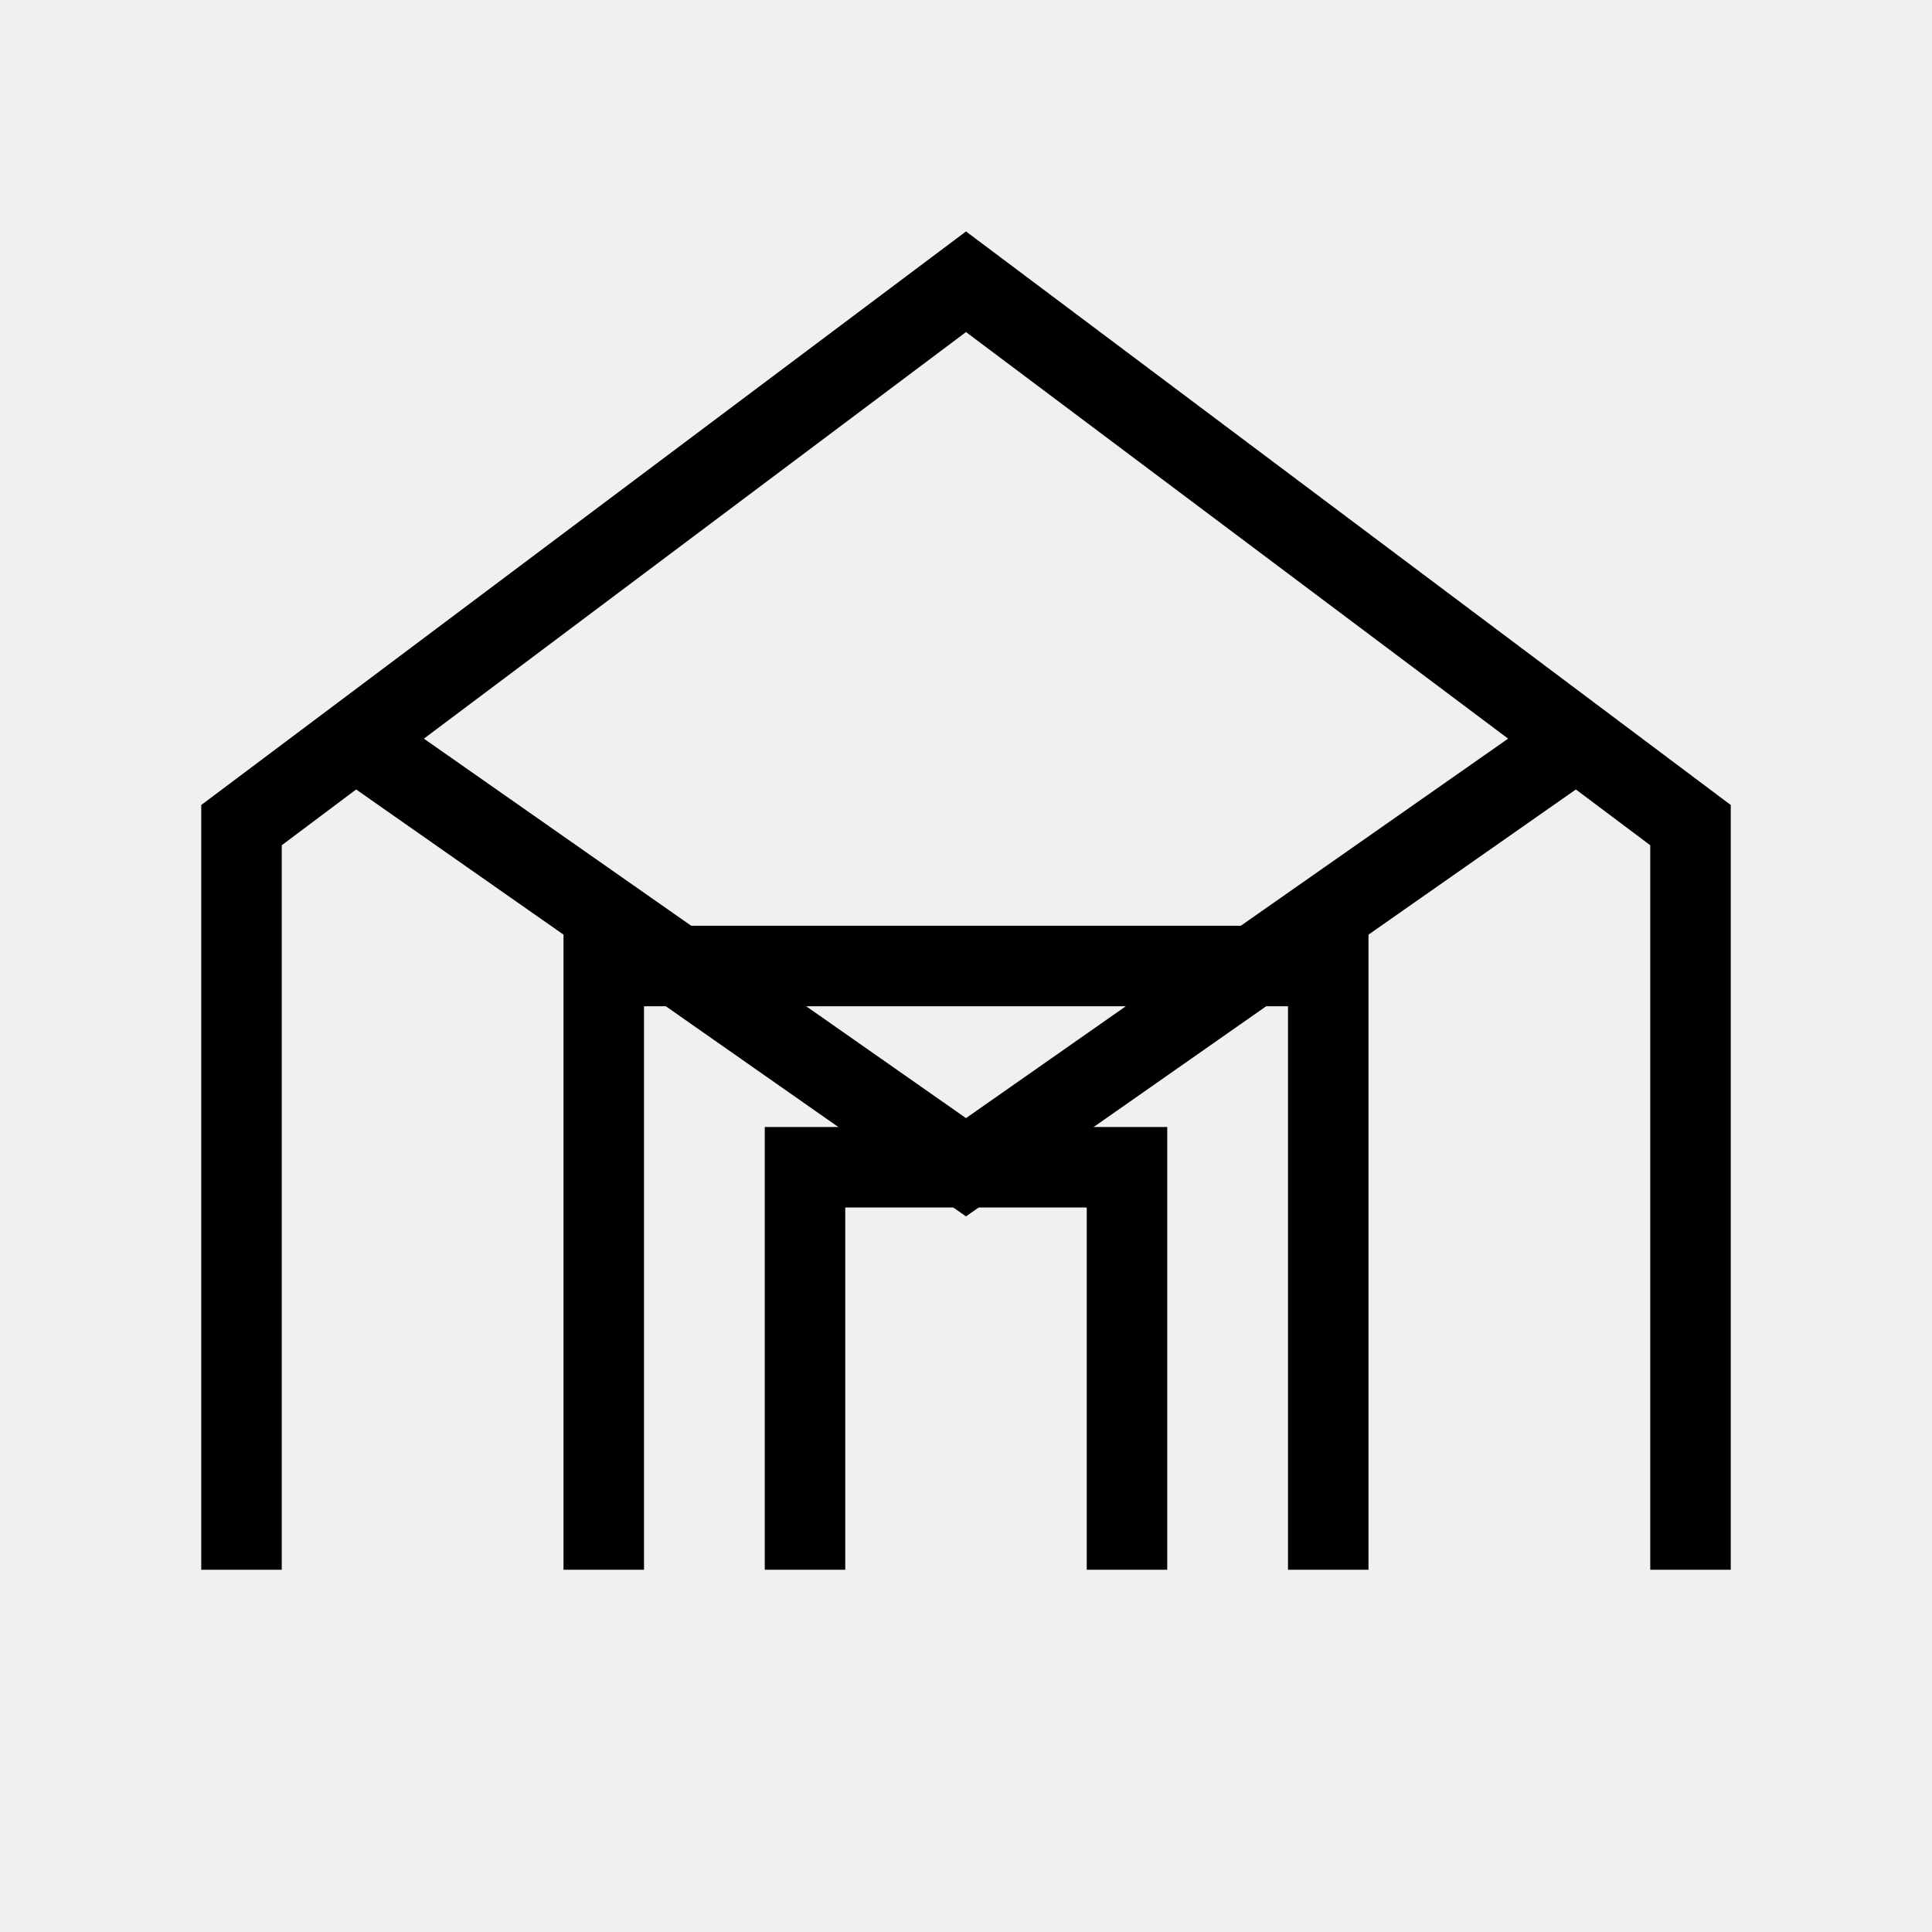
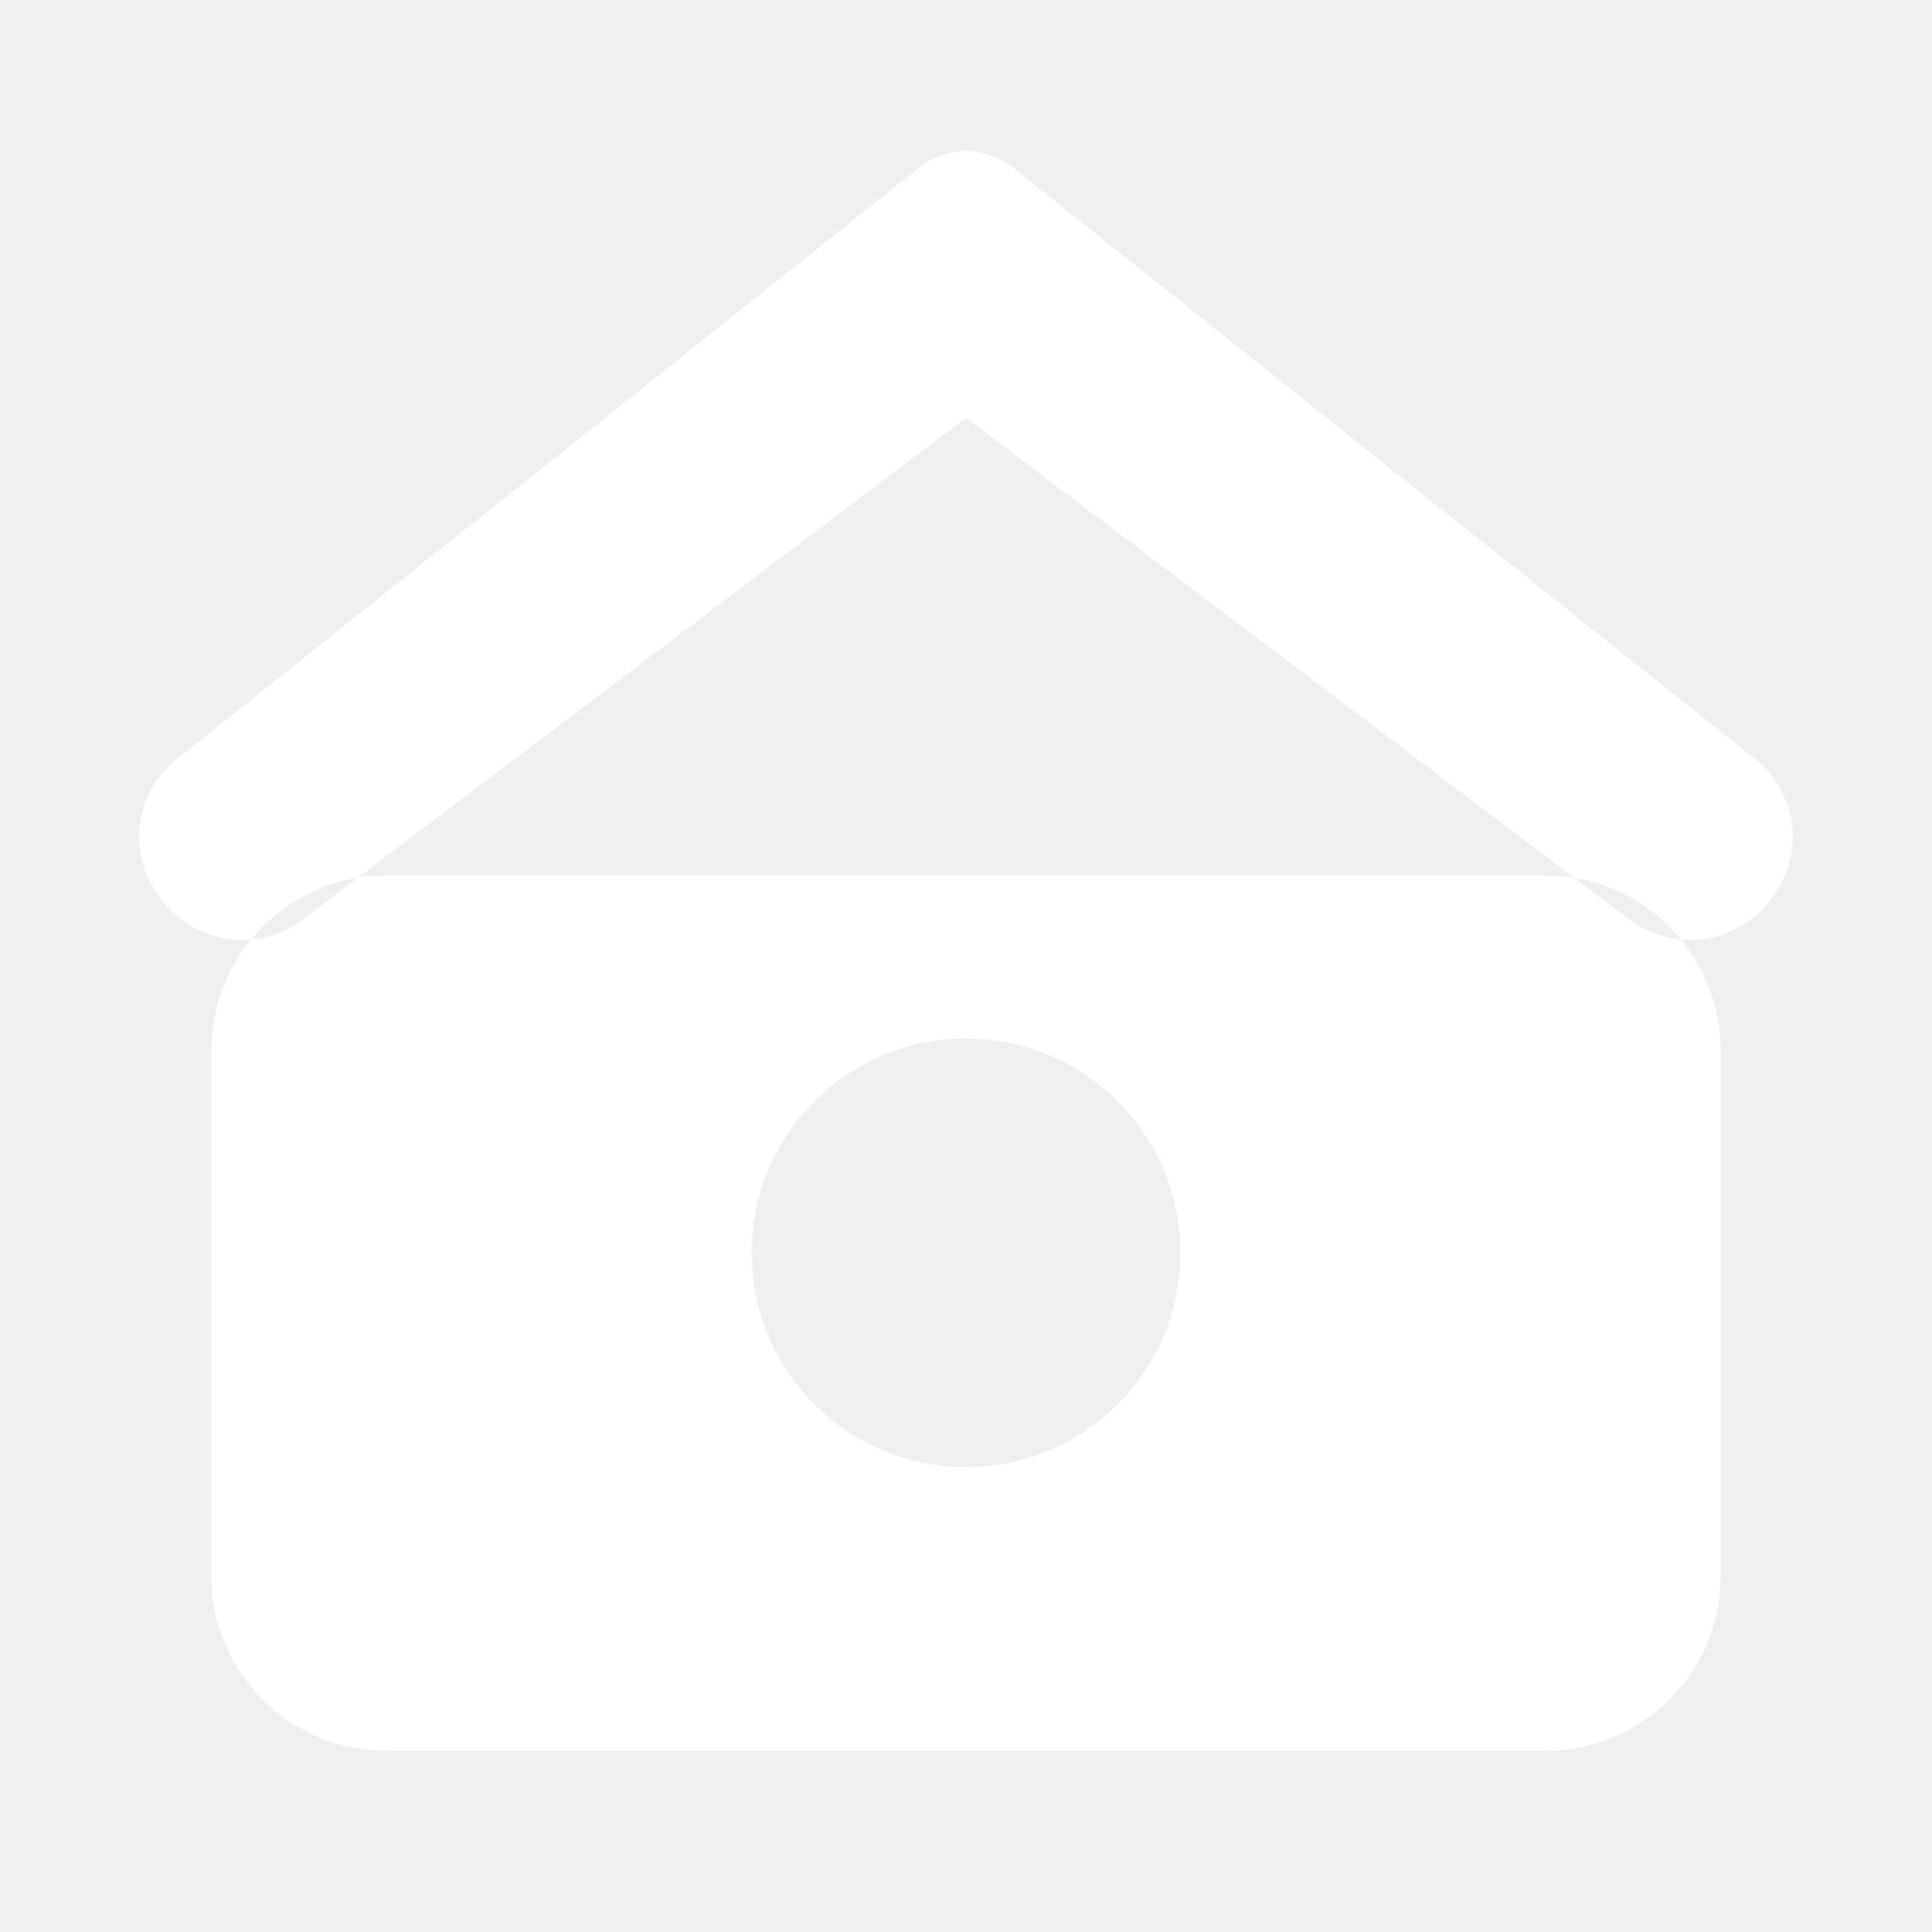
- <svg xmlns="http://www.w3.org/2000/svg" viewBox="0 0 48 48" fill="none">
-   <path d="M6 39V20.5L24 7l18 13.5V39" stroke="currentColor" stroke-width="2" />
-   <path d="M15 39V24h18v15M20 39V29h8v10" stroke="currentColor" stroke-width="2" />
-   <path d="M9 18.5 24 29l15-10.5" stroke="currentColor" stroke-width="2" />
+ <svg xmlns="http://www.w3.org/2000/svg" viewBox="0 0 32 32" fill="#ffffff" aria-hidden="true">
+   <path fill-rule="evenodd" d="M15.22 2.78c.46-.37 1.1-.37 1.56 0l12.2 9.72a1.65 1.65 0 0 1 .42 2.3 1.68 1.68 0 0 1-2.32.5L16 6.92 4.92 15.3a1.68 1.68 0 0 1-2.32-.5 1.65 1.65 0 0 1 .42-2.3l12.2-9.72ZM6.4 14.5h19.2A2.9 2.9 0 0 1 28.5 17.4v8.7a2.9 2.9 0 0 1-2.9 2.9H6.4a2.9 2.9 0 0 1-2.9-2.9v-8.7a2.9 2.9 0 0 1 2.9-2.9ZM16 17.2a3.55 3.55 0 1 0 0 7.1 3.55 3.55 0 0 0 0-7.1Z" />
</svg>
